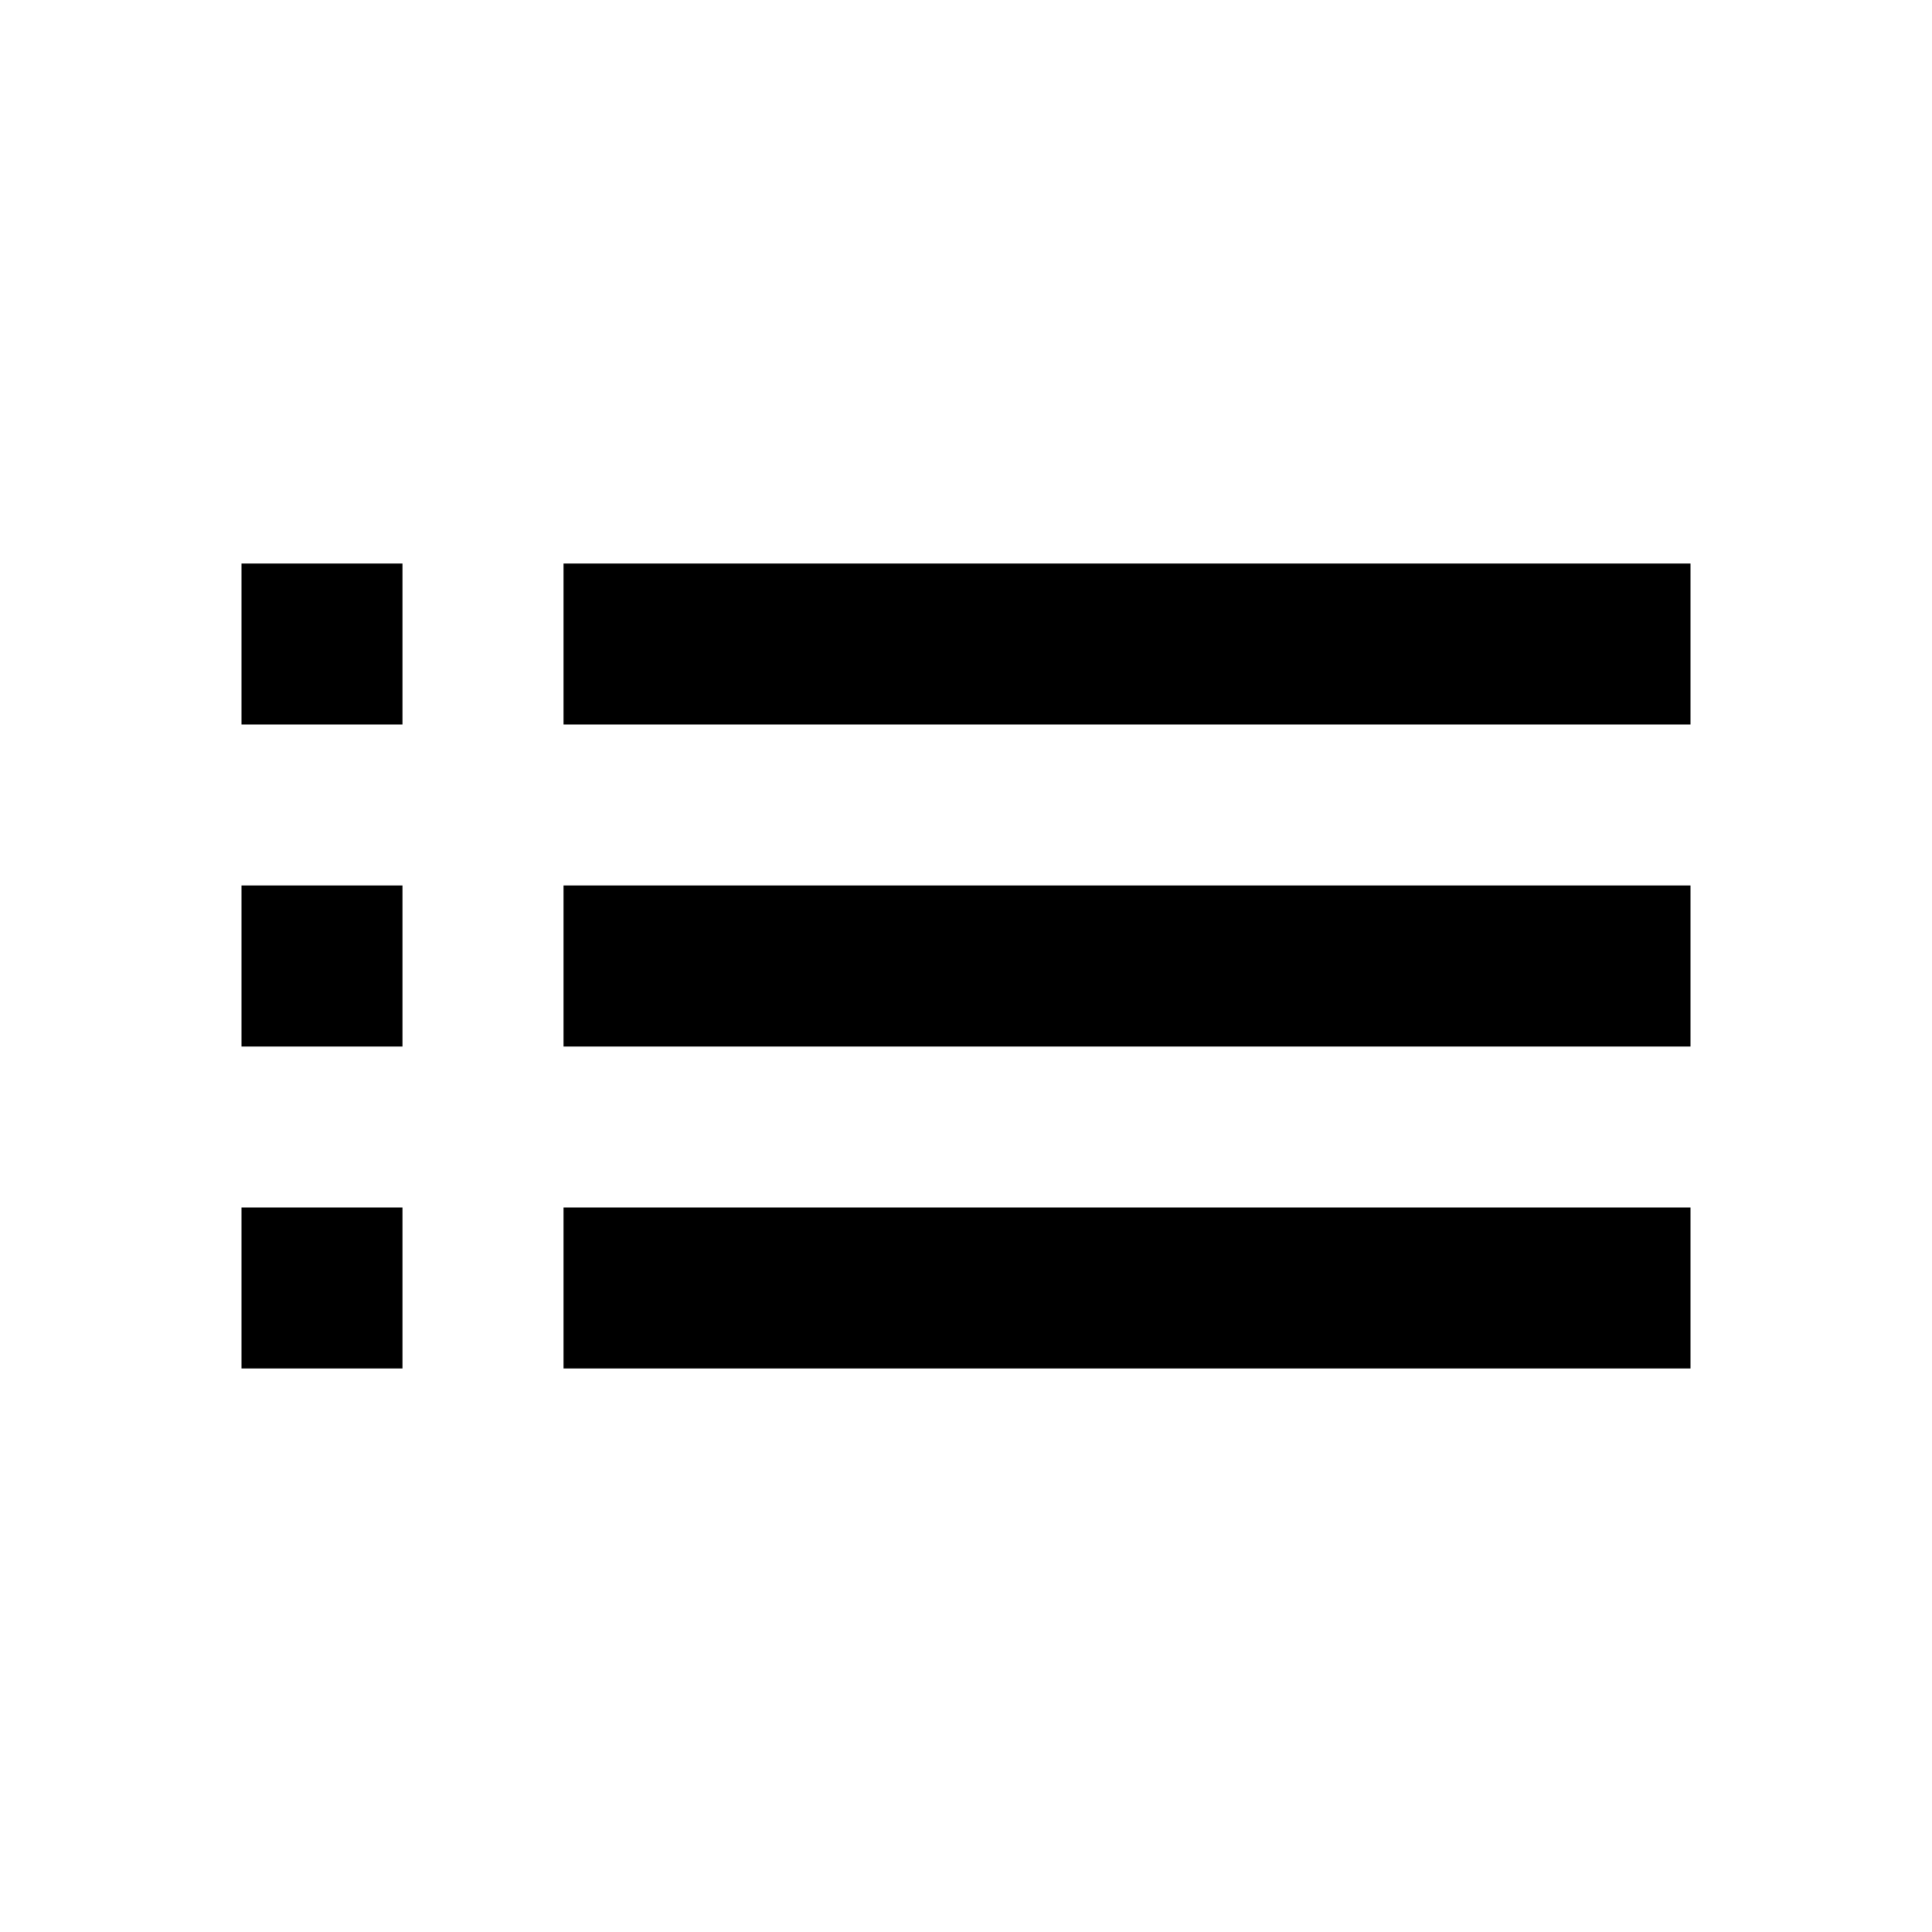
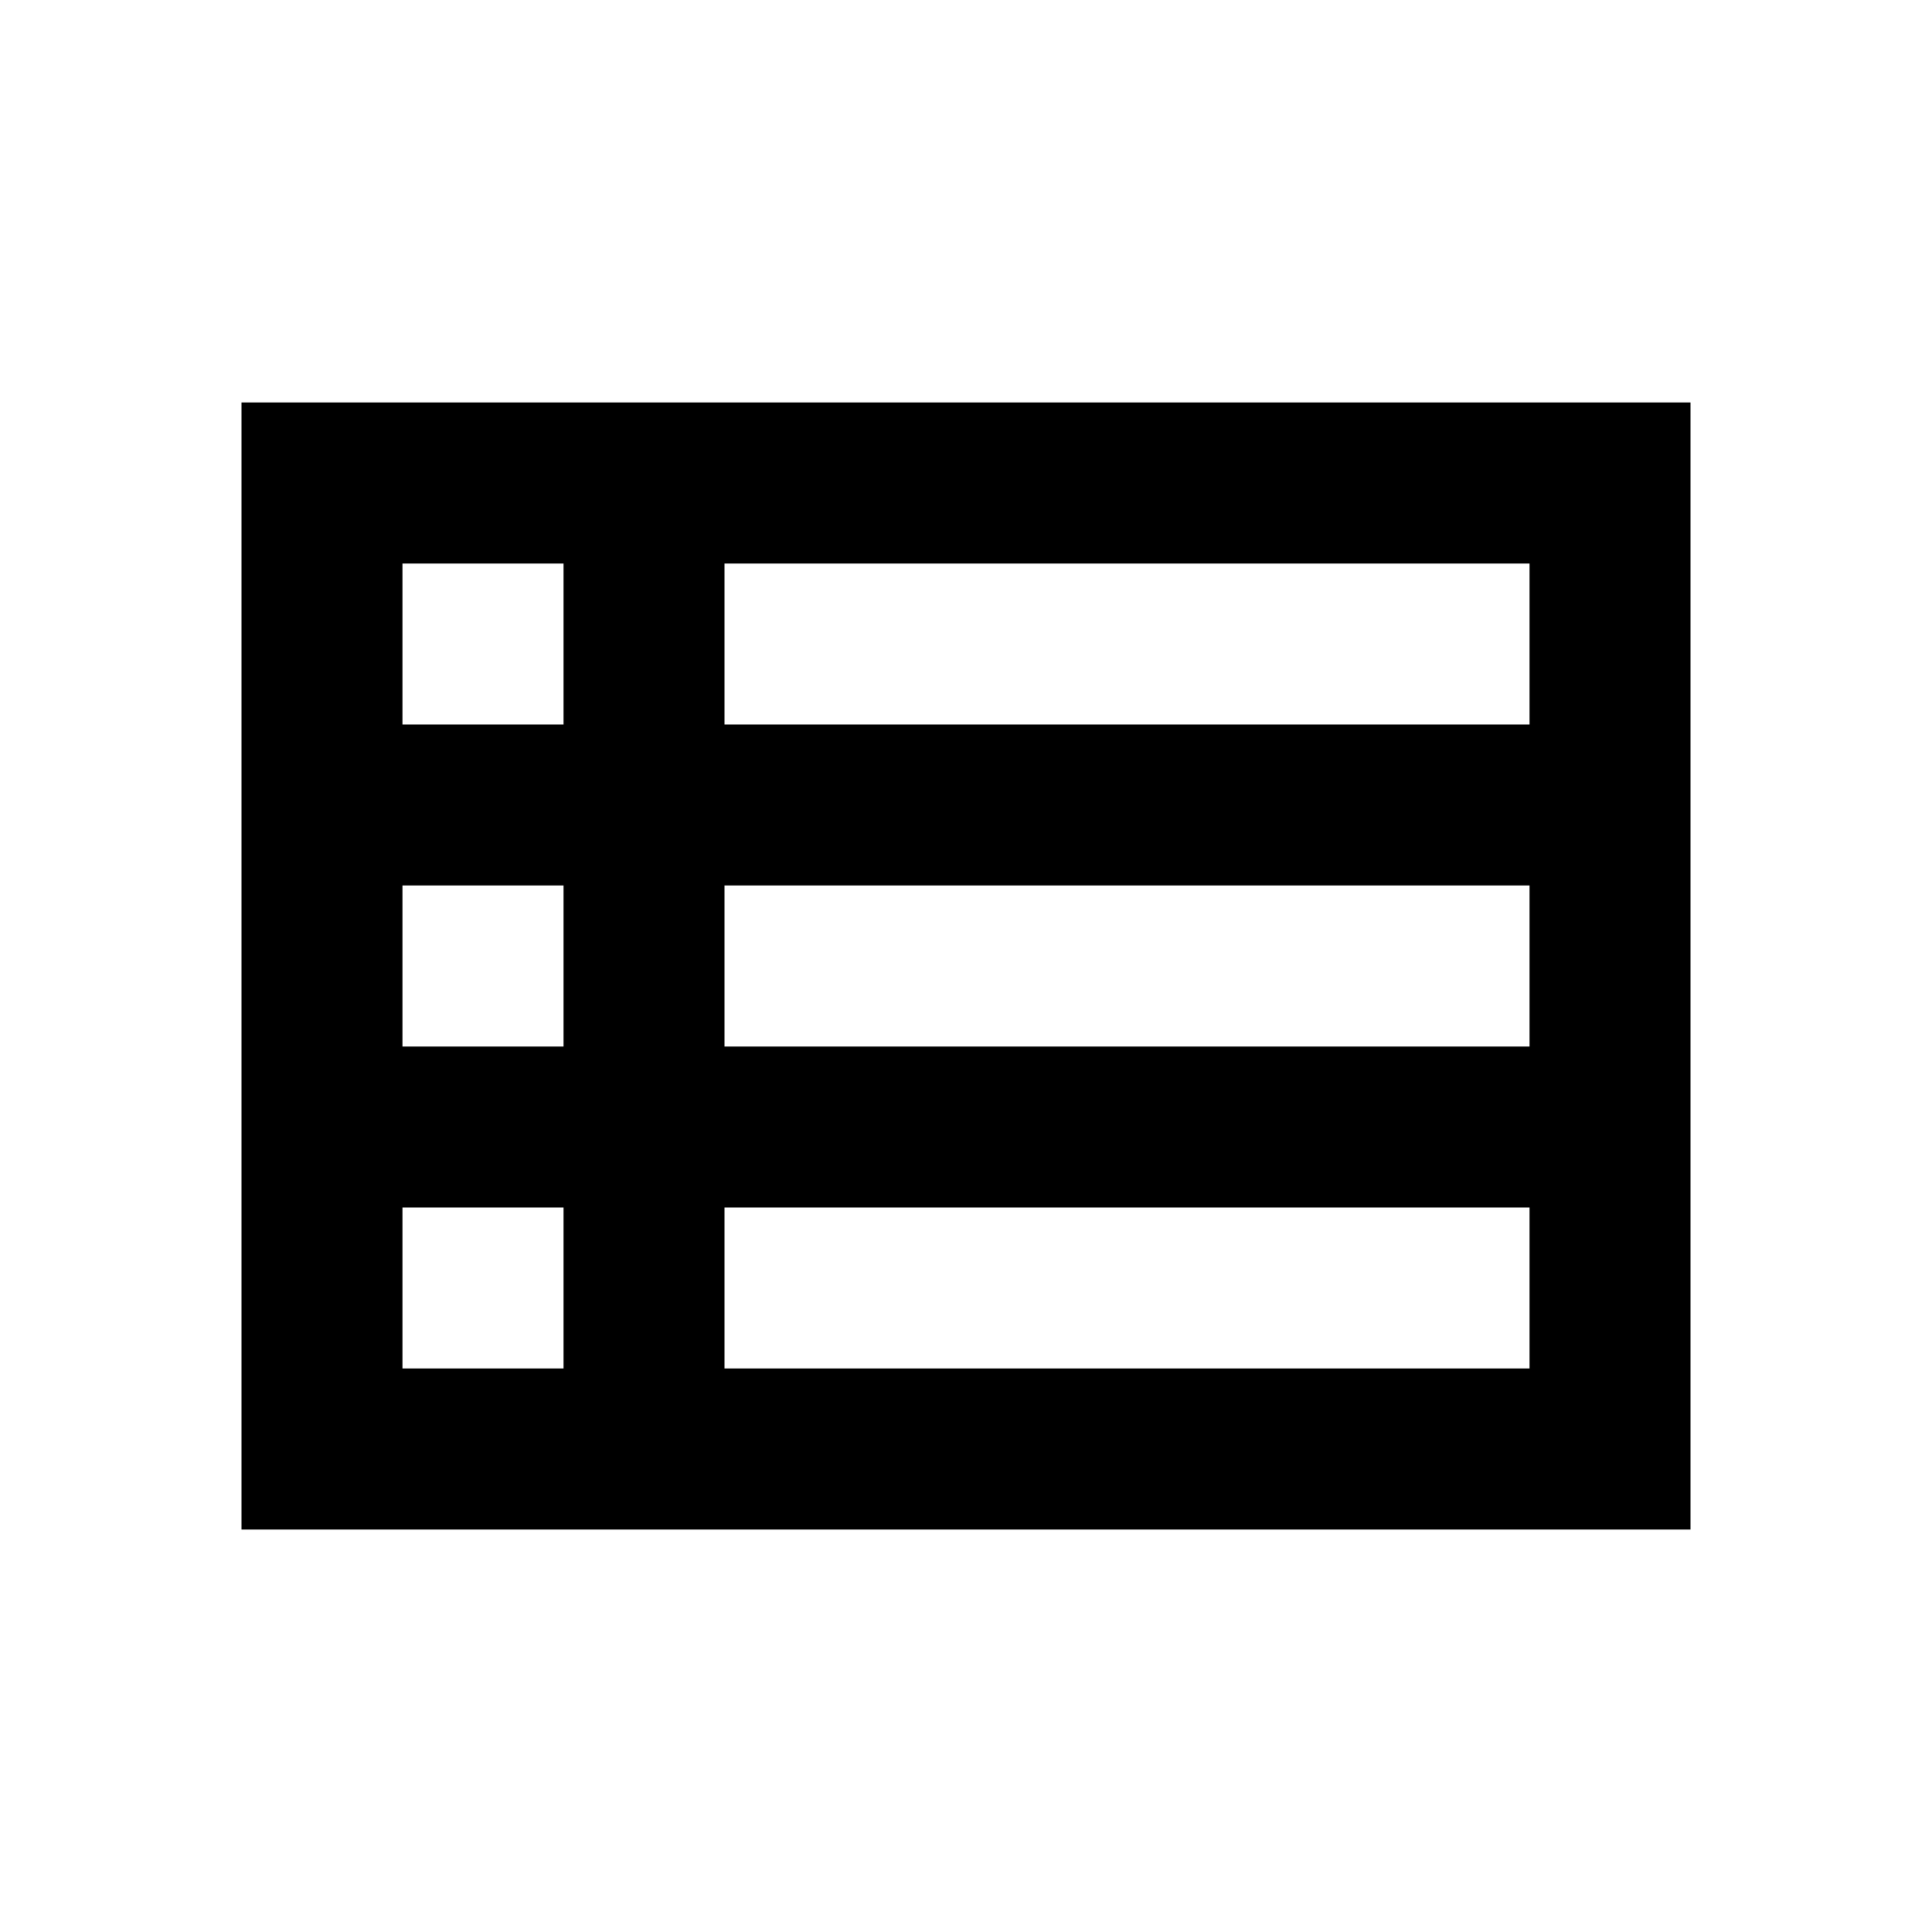
<svg xmlns="http://www.w3.org/2000/svg" width="24" height="24" viewBox="0 0 24 24" fill="none">
-   <path d="M3 13H5V11H3V13ZM3 17H5V15H3V17ZM3 9H5V7H3V9ZM7 13H21V11H7V13ZM7 17H21V15H7V17ZM7 7V9H21V7H7ZM3 13H5V11H3V13ZM3 17H5V15H3V17ZM3 9H5V7H3V9ZM7 13H21V11H7V13ZM7 17H21V15H7V17ZM7 7V9H21V7H7Z" fill="black" />
+   <path d="M3 5V19H21V5H3ZM7 7V9H5V7H7ZM5 13V11H7V13H5ZM5 15H7V17H5V15ZM19 17H9V15H19V17ZM19 13H9V11H19V13ZM19 9H9V7H19V9Z" fill="black" />
</svg>
